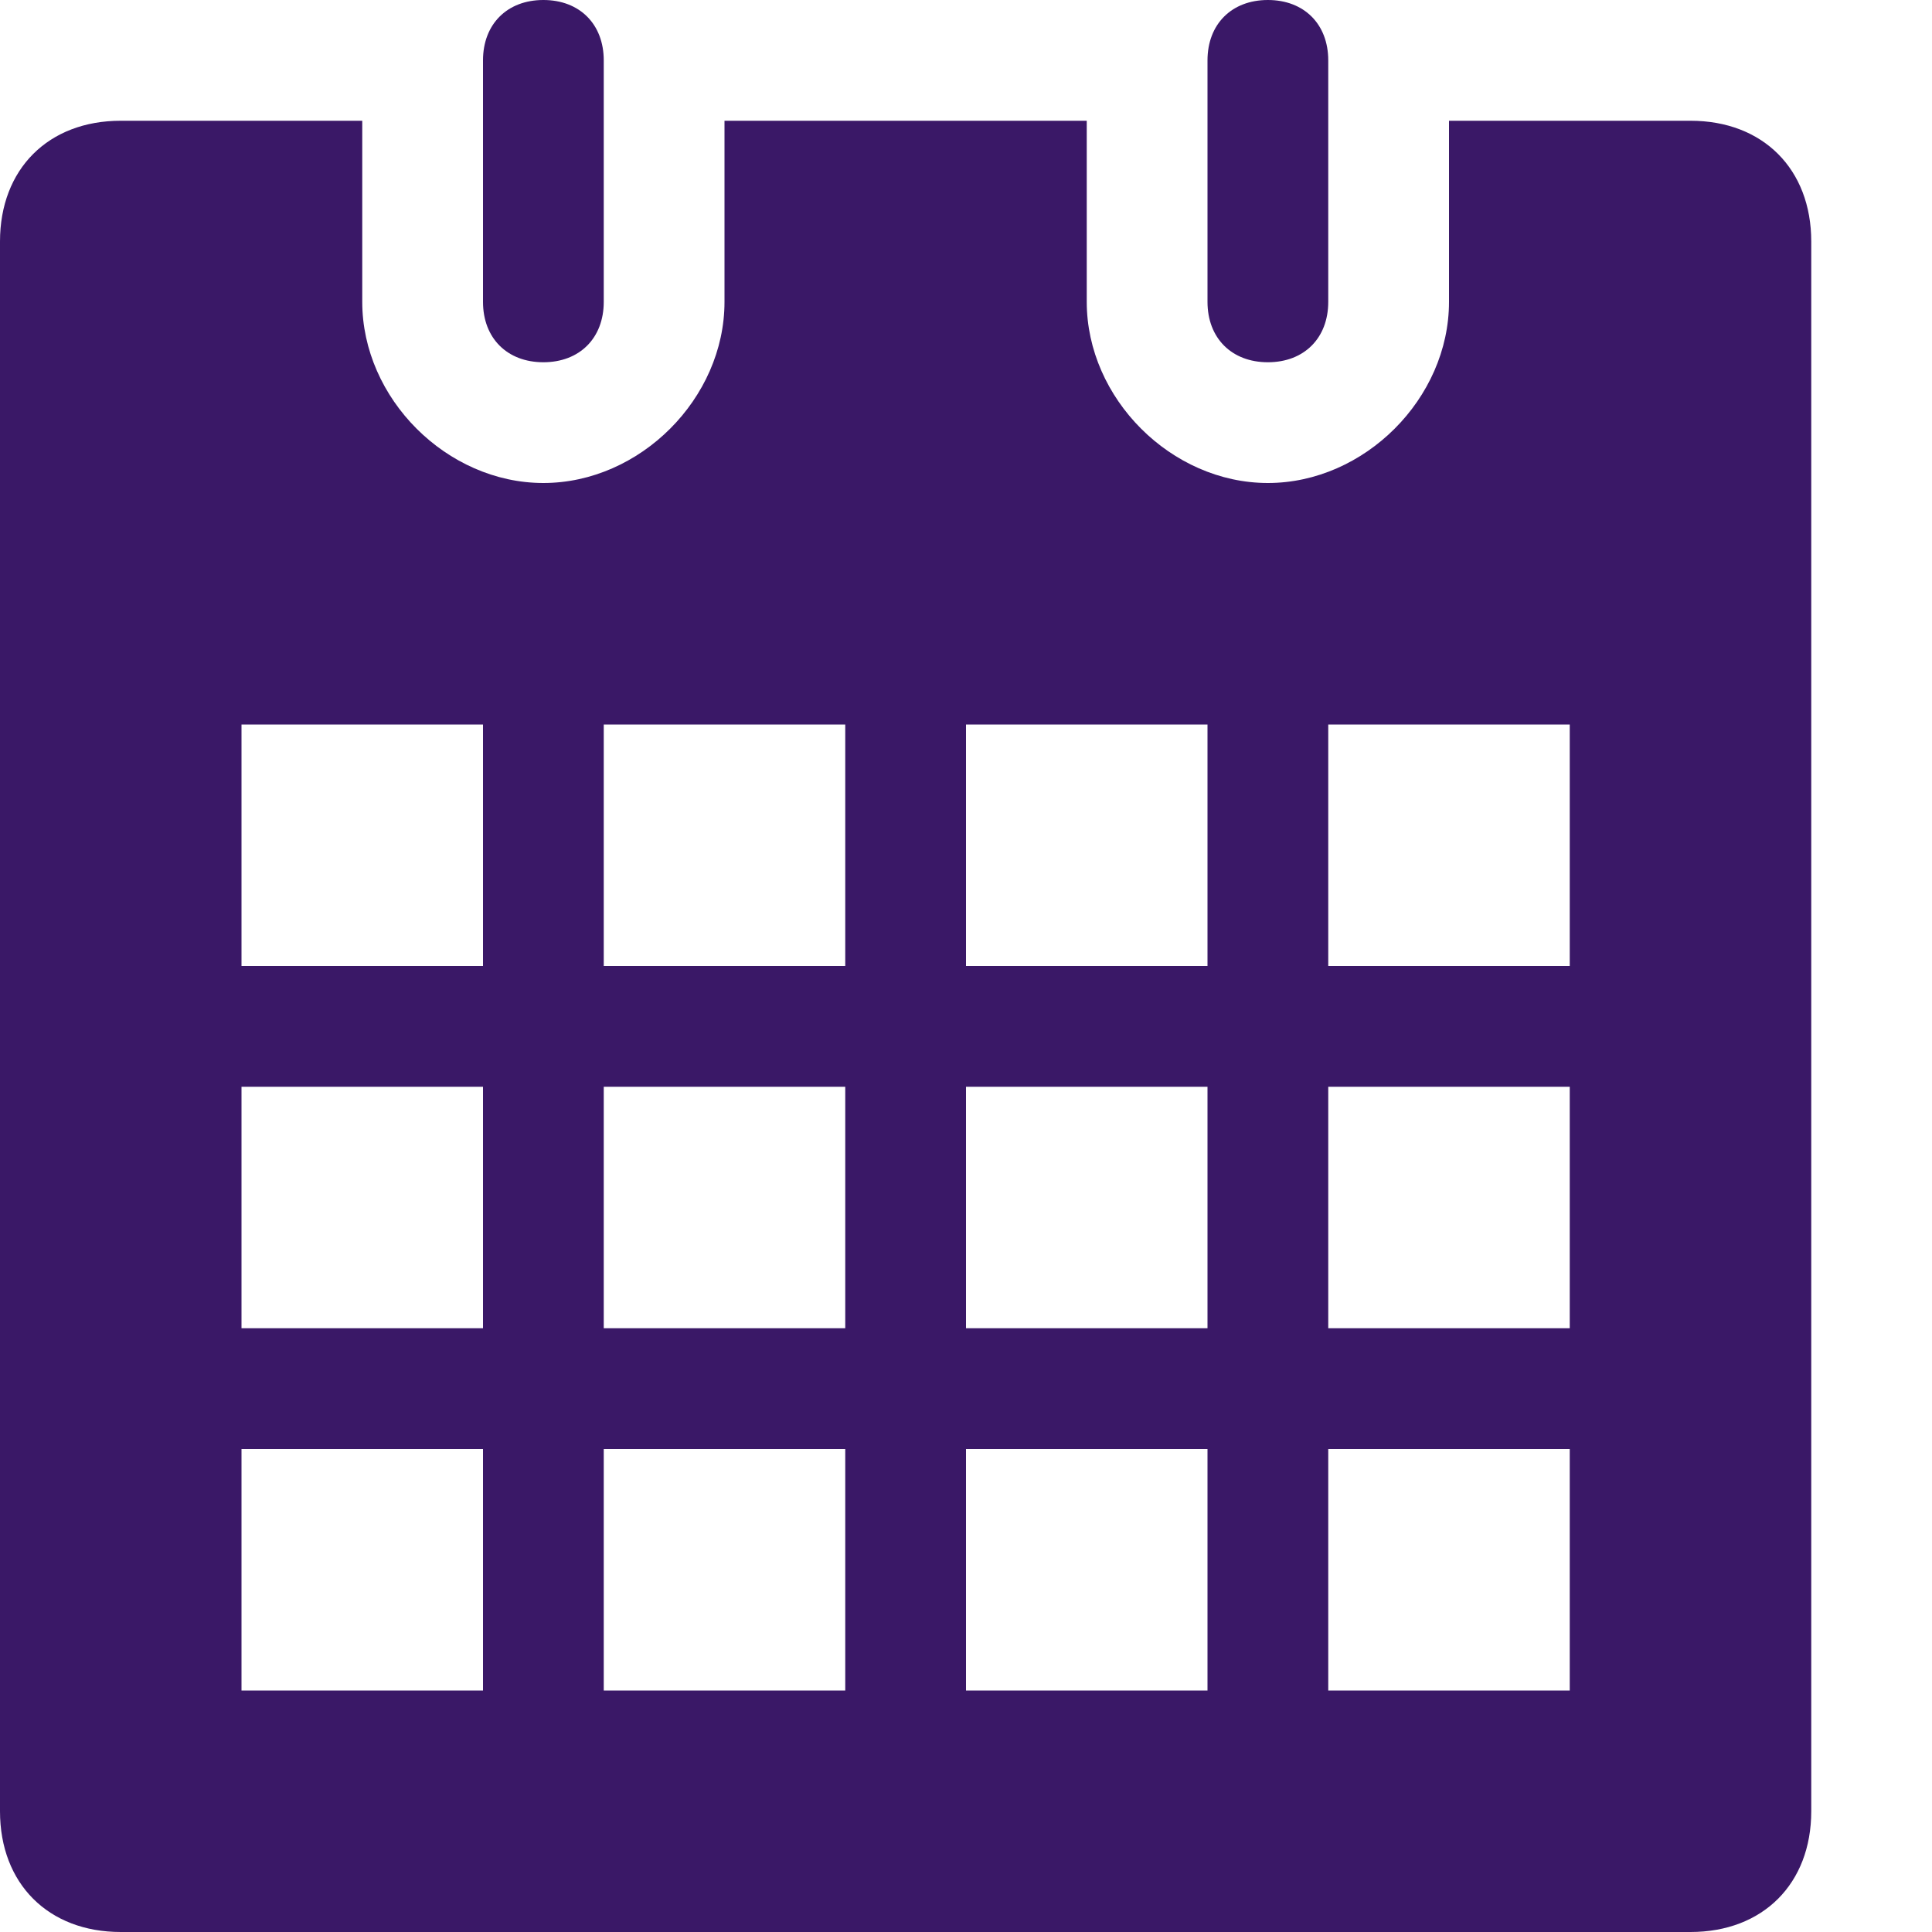
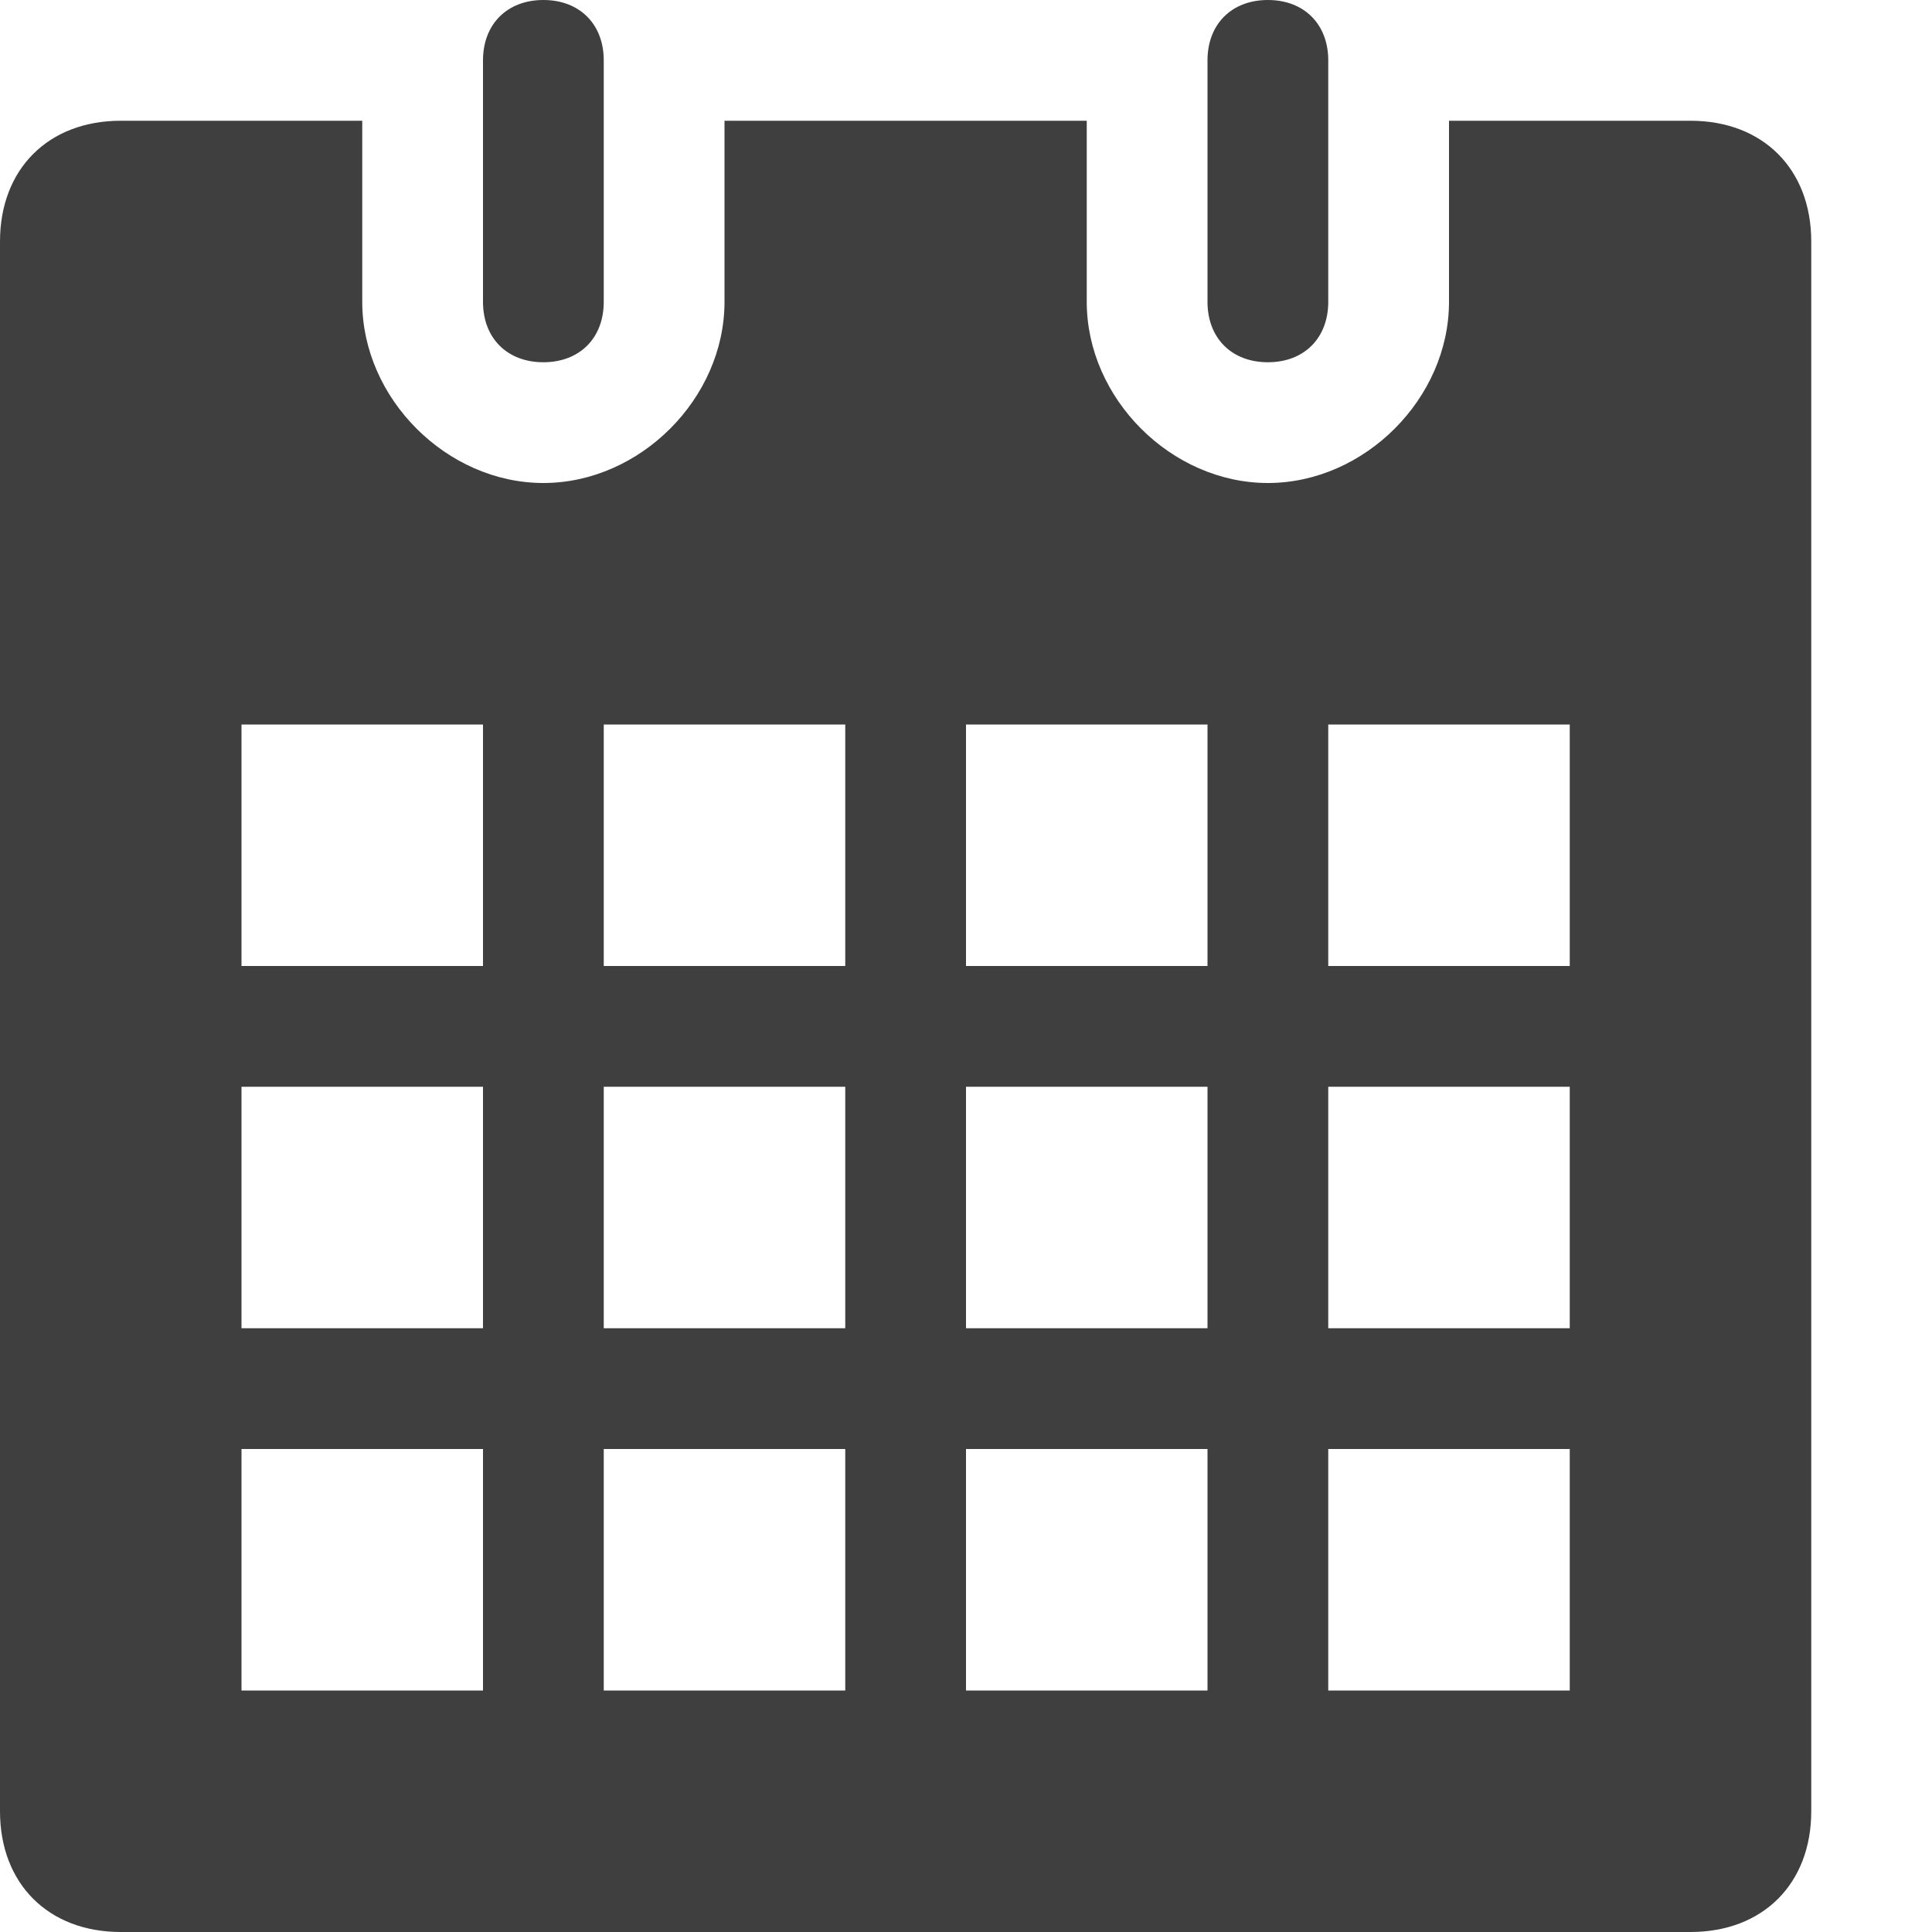
<svg xmlns="http://www.w3.org/2000/svg" width="16" height="16" viewBox="0 0 16 16" preserveAspectRatio="xMinYMid meet" overflow="visible">
-   <path d="M14 1h-2v1.5c0 .8-.7 1.5-1.5 1.5S9 3.3 9 2.5V1H6v1.5C6 3.3 5.3 4 4.5 4S3 3.3 3 2.5V1H1c-.6 0-1 .4-1 1v13c0 .6.4 1 1 1h13c.6 0 1-.4 1-1V2c0-.6-.4-1-1-1zM4 14H2v-2h2v2zm0-3H2V9h2v2zm0-3H2V6h2v2zm3 6H5v-2h2v2zm0-3H5V9h2v2zm0-3H5V6h2v2zm3 6H8v-2h2v2zm0-3H8V9h2v2zm0-3H8V6h2v2zm3 6h-2v-2h2v2zm0-3h-2V9h2v2zm0-3h-2V6h2v2zM5 2.5c0 .3-.2.5-.5.5S4 2.8 4 2.5v-2c0-.3.2-.5.5-.5s.5.2.5.5v2zm6 0c0 .3-.2.5-.5.5s-.5-.2-.5-.5v-2c0-.3.2-.5.5-.5s.5.2.5.5v2z" fill="#3A1867" />
+   <path d="M14 1h-2v1.5c0 .8-.7 1.5-1.5 1.5S9 3.3 9 2.5V1H6v1.5C6 3.3 5.3 4 4.5 4S3 3.3 3 2.5V1H1c-.6 0-1 .4-1 1v13c0 .6.4 1 1 1h13c.6 0 1-.4 1-1V2c0-.6-.4-1-1-1zM4 14H2v-2h2v2zm0-3H2V9h2v2zm0-3H2V6h2v2zm3 6H5v-2h2v2zm0-3H5V9h2v2zm0-3H5V6h2v2zm3 6H8v-2h2v2zm0-3H8V9h2v2zm0-3H8V6h2v2zm3 6h-2v-2h2v2zm0-3h-2V9h2v2zm0-3h-2V6h2v2zM5 2.5c0 .3-.2.5-.5.5S4 2.8 4 2.5v-2c0-.3.2-.5.5-.5s.5.2.5.5v2zm6 0c0 .3-.2.5-.5.5s-.5-.2-.5-.5v-2c0-.3.2-.5.5-.5s.5.2.5.5v2z" fill="#3f3f3f" />
</svg>
